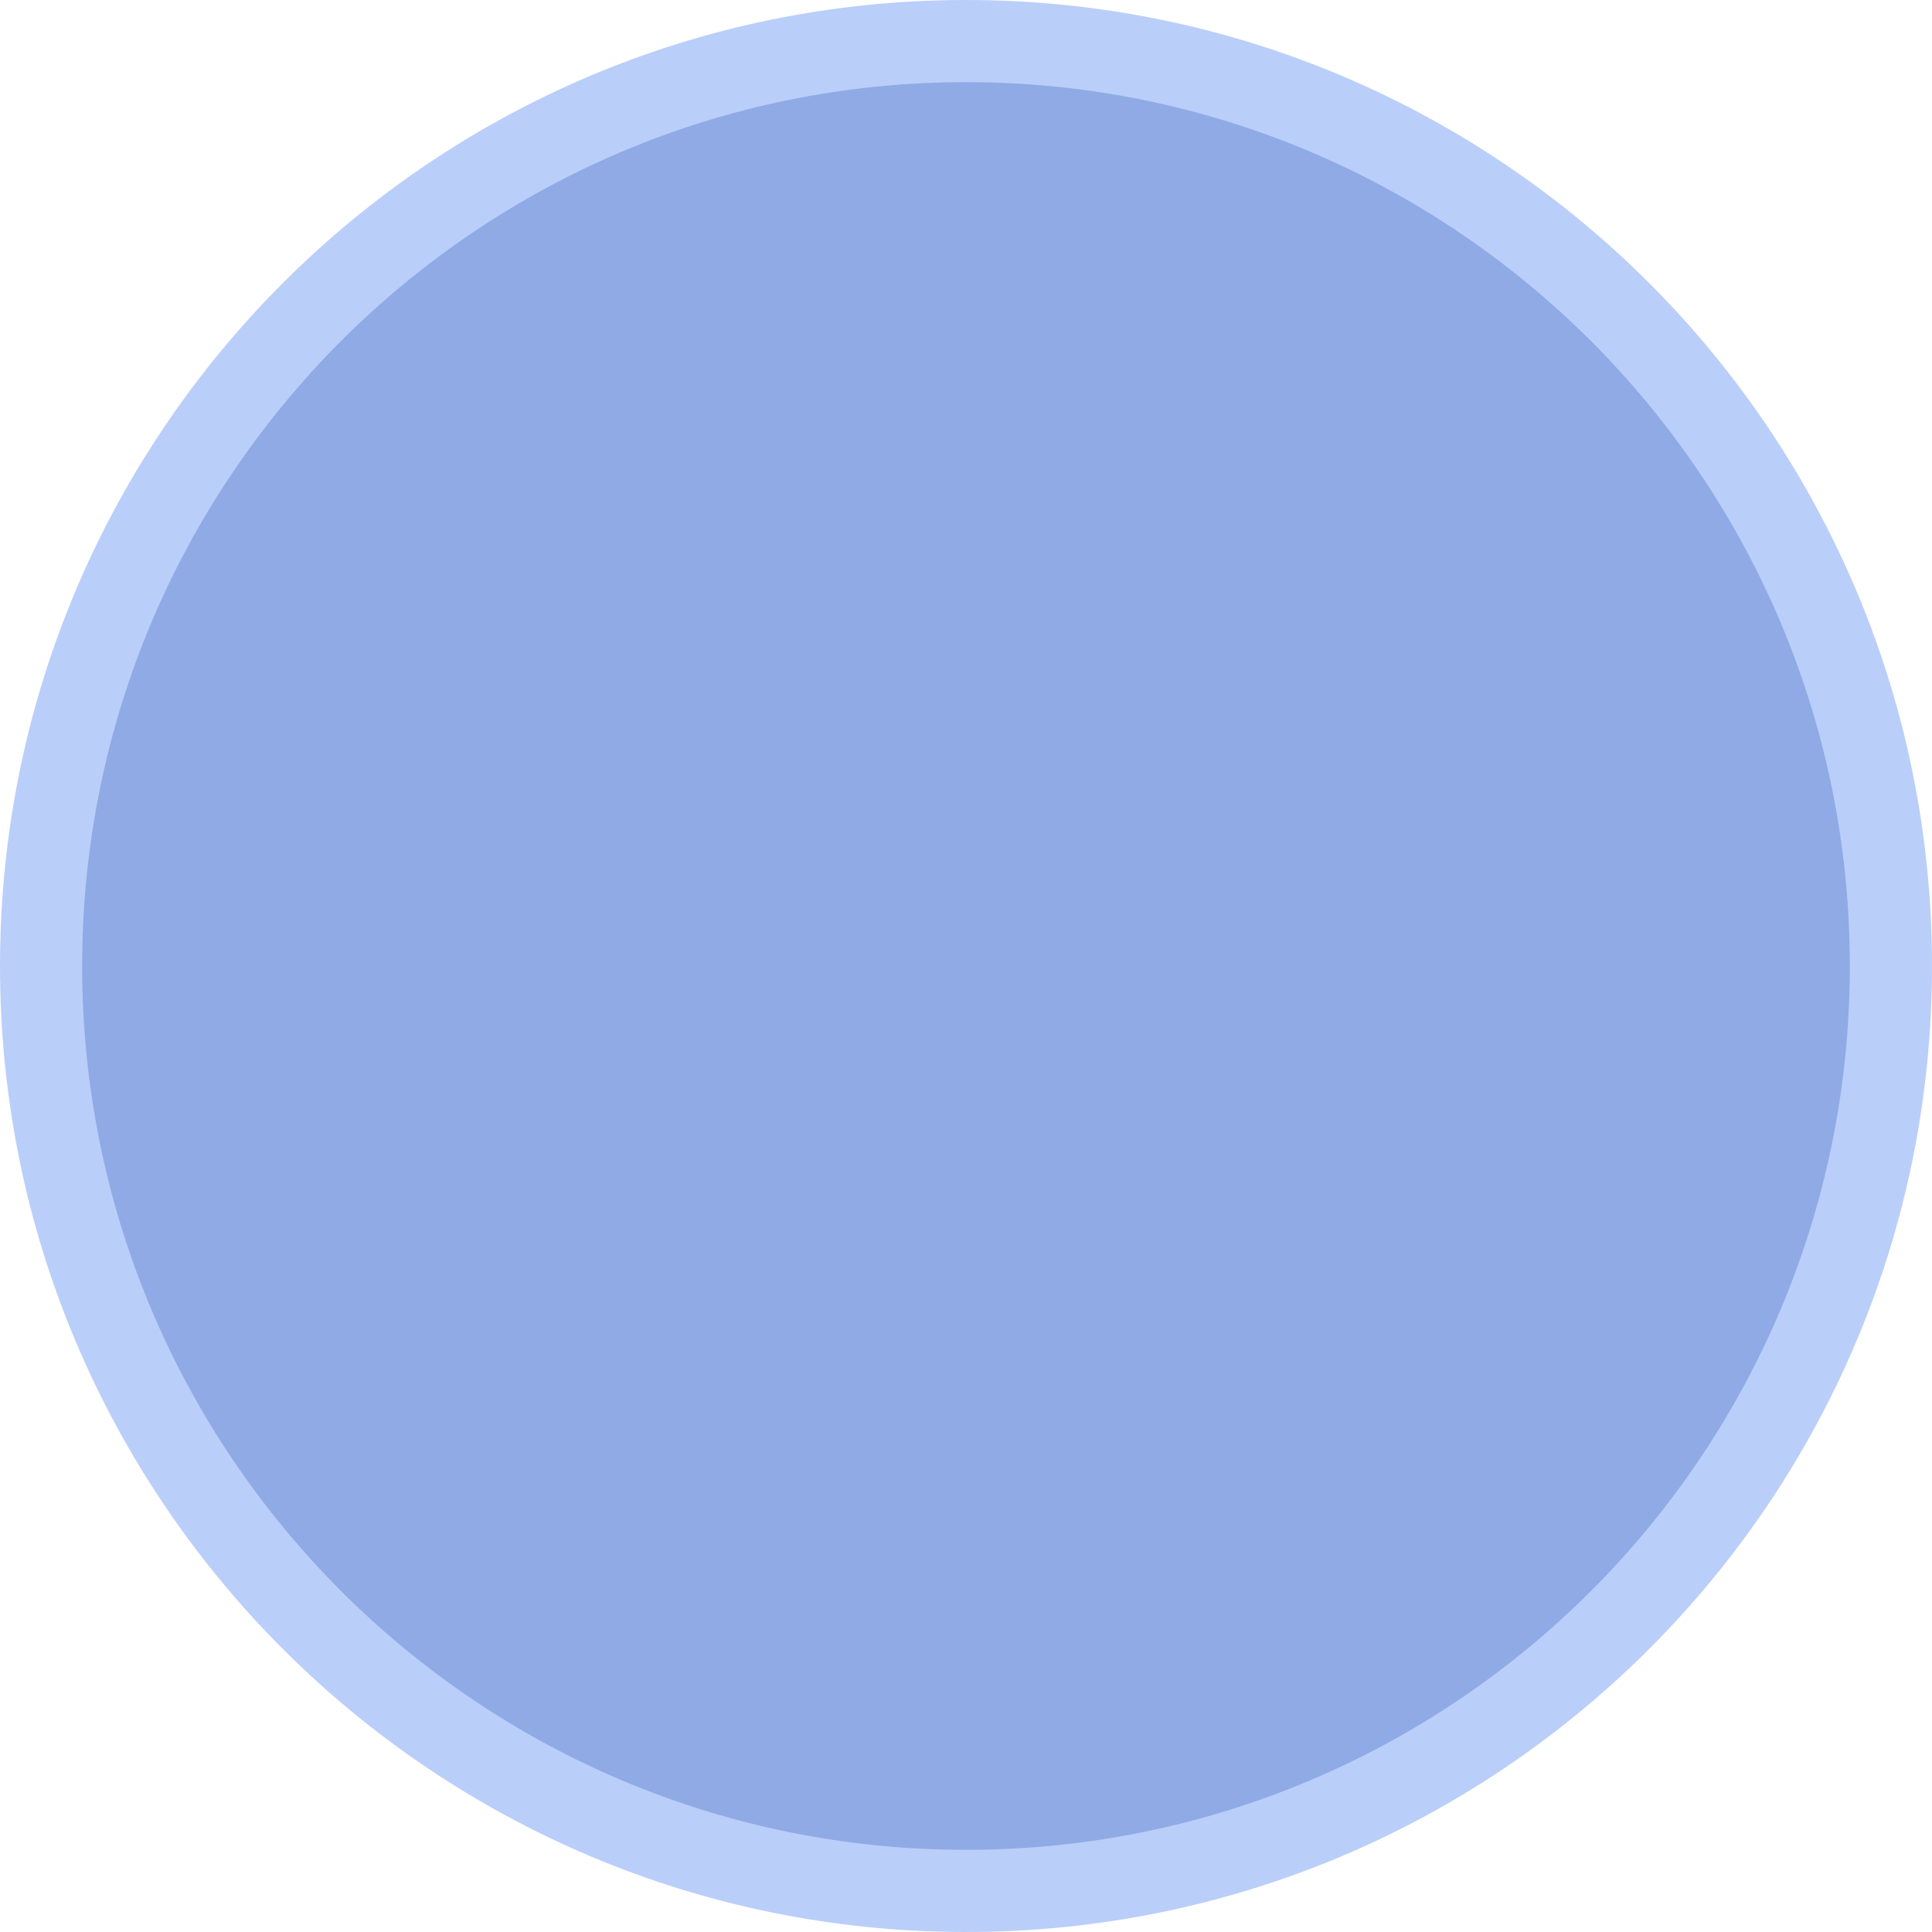
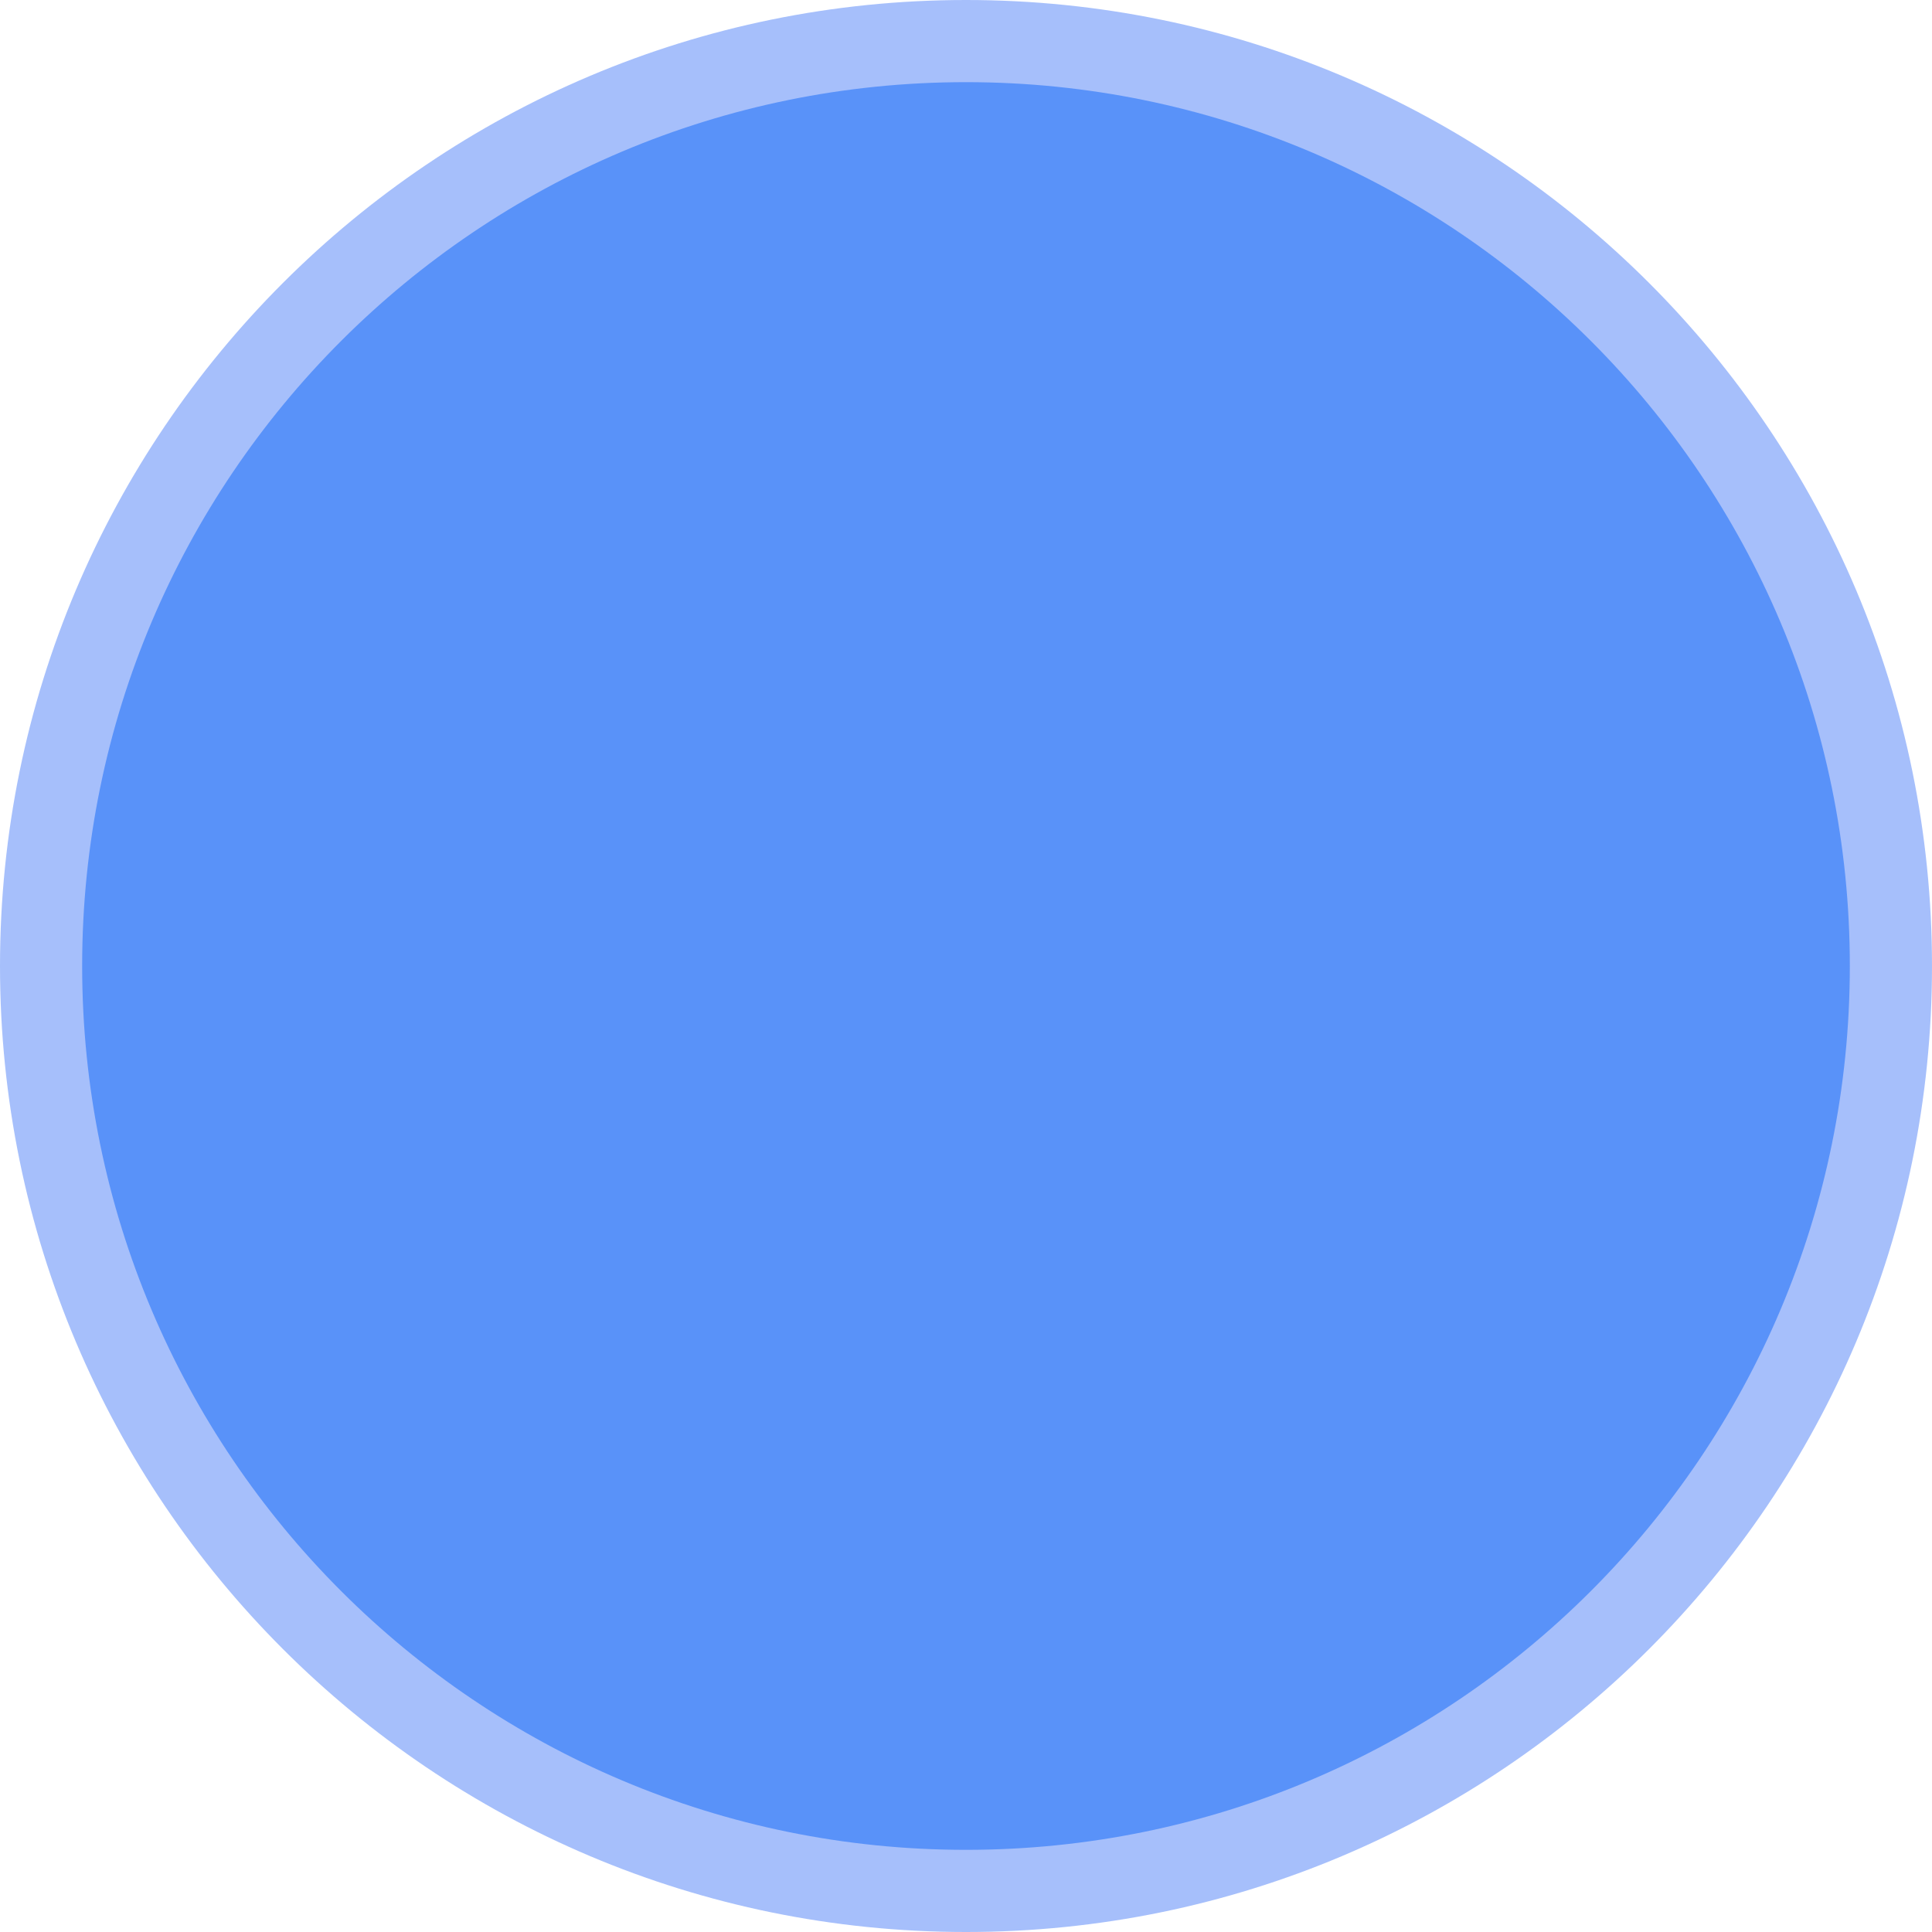
<svg xmlns="http://www.w3.org/2000/svg" viewBox="0 0 50 50" version="1.2" baseProfile="tiny">
  <defs>
</defs>
  <g fill="none" stroke="black" stroke-width="1" fill-rule="evenodd" stroke-linecap="square" stroke-linejoin="bevel">
-     <g fill="#769ef5" fill-opacity="1" stroke="none" transform="matrix(0.0548336,0,0,-0.0548338,-0.327859,50.2673)" font-family="Noto Sans" font-size="10" font-weight="400" font-style="normal" opacity="0.5">
+     <g fill="#4d80f7" fill-opacity="1" stroke="none" transform="matrix(0.0548336,0,0,-0.0548338,-0.327859,50.2673)" font-family="Noto Sans" font-size="10" font-weight="400" font-style="normal" opacity="0.5">
      <path vector-effect="none" fill-rule="evenodd" d="M461.904,4.875 C713.705,4.875 917.829,208.996 917.829,460.8 C917.829,712.596 713.705,916.721 461.904,916.721 C210.105,916.721 5.979,712.596 5.979,460.8 C5.979,208.996 210.105,4.875 461.904,4.875 " />
    </g>
-     <g fill="#6485d0" fill-opacity="1" stroke="none" transform="matrix(0.0548336,0,0,-0.0548338,-0.327859,50.2673)" font-family="Noto Sans" font-size="10" font-weight="400" font-style="normal" opacity="0.5">
+     <g fill="#0c65f7" fill-opacity="1" stroke="none" transform="matrix(0.0548336,0,0,-0.0548338,-0.327859,50.2673)" font-family="Noto Sans" font-size="10" font-weight="400" font-style="normal" opacity="0.5">
      <path vector-effect="none" fill-rule="evenodd" d="M461.904,43.65 C692.288,43.65 879.05,230.413 879.05,460.8 C879.05,691.179 692.288,877.946 461.904,877.946 C231.521,877.946 44.754,691.179 44.754,460.8 C44.754,230.413 231.521,43.65 461.904,43.65 " />
    </g>
    <g fill="none" stroke="#000000" stroke-opacity="1" stroke-width="1" stroke-linecap="square" stroke-linejoin="bevel" transform="matrix(1,0,0,1,0,0)" font-family="Noto Sans" font-size="10" font-weight="400" font-style="normal">
</g>
  </g>
</svg>
